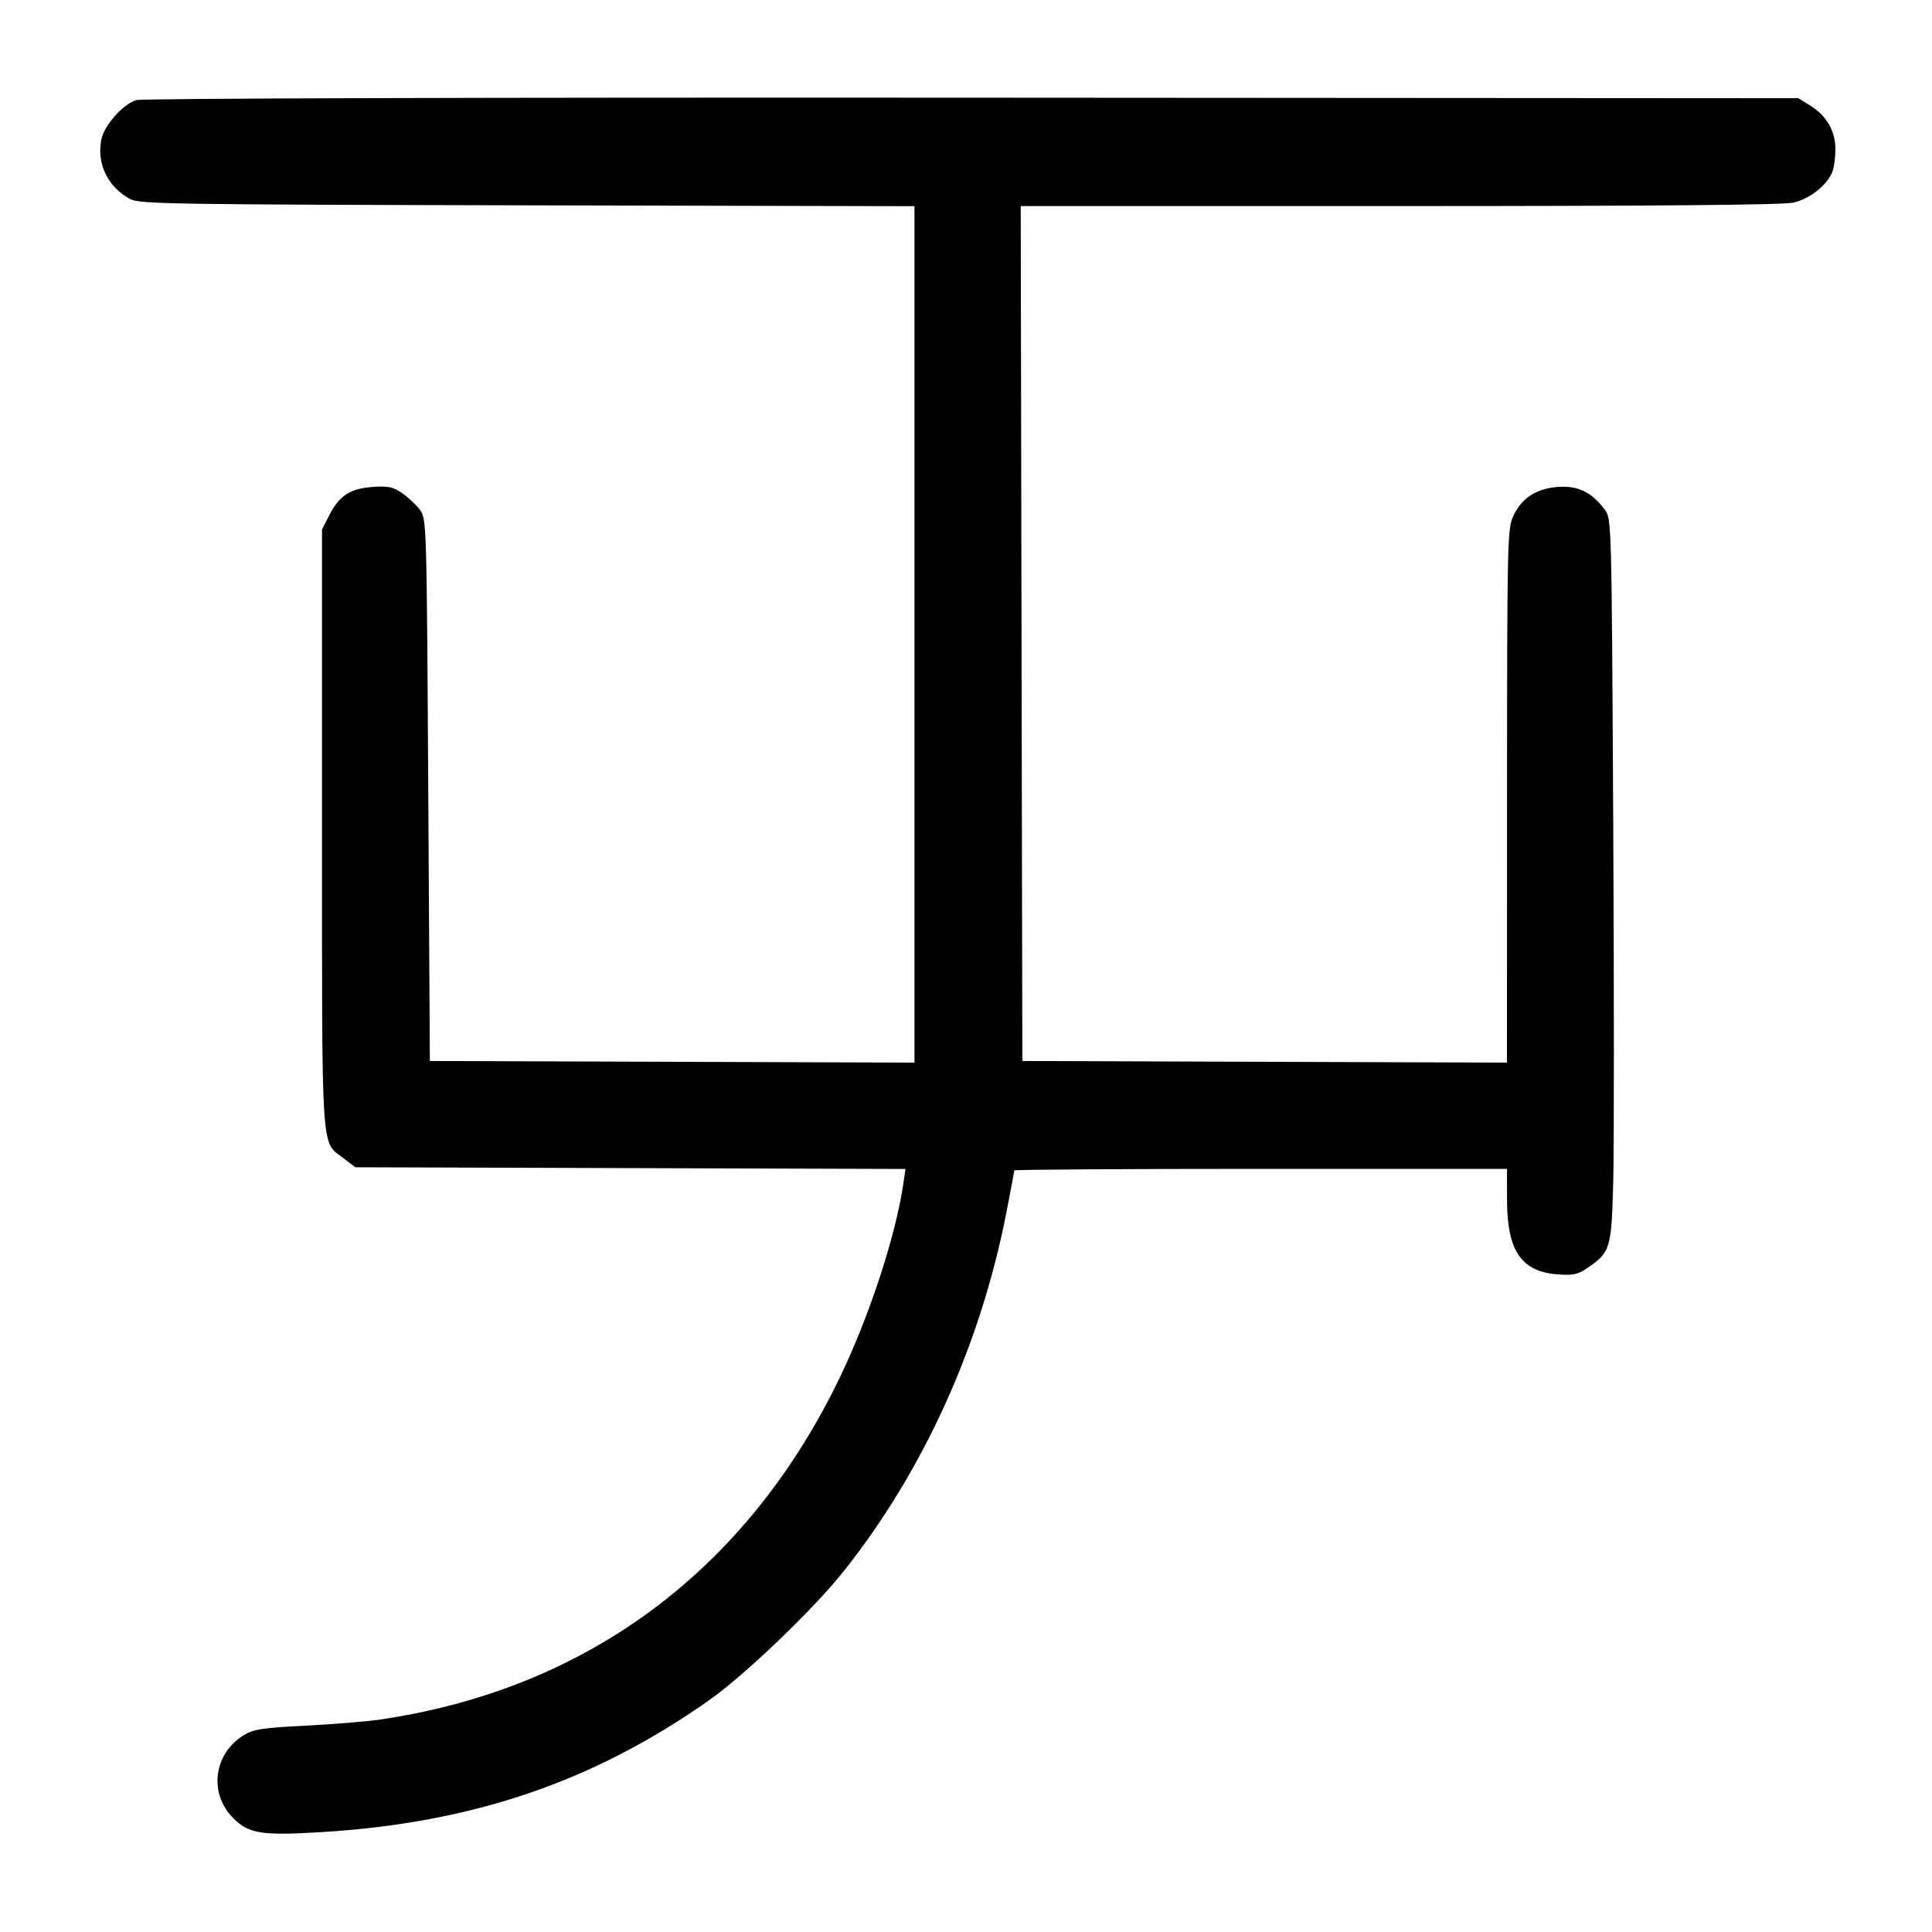
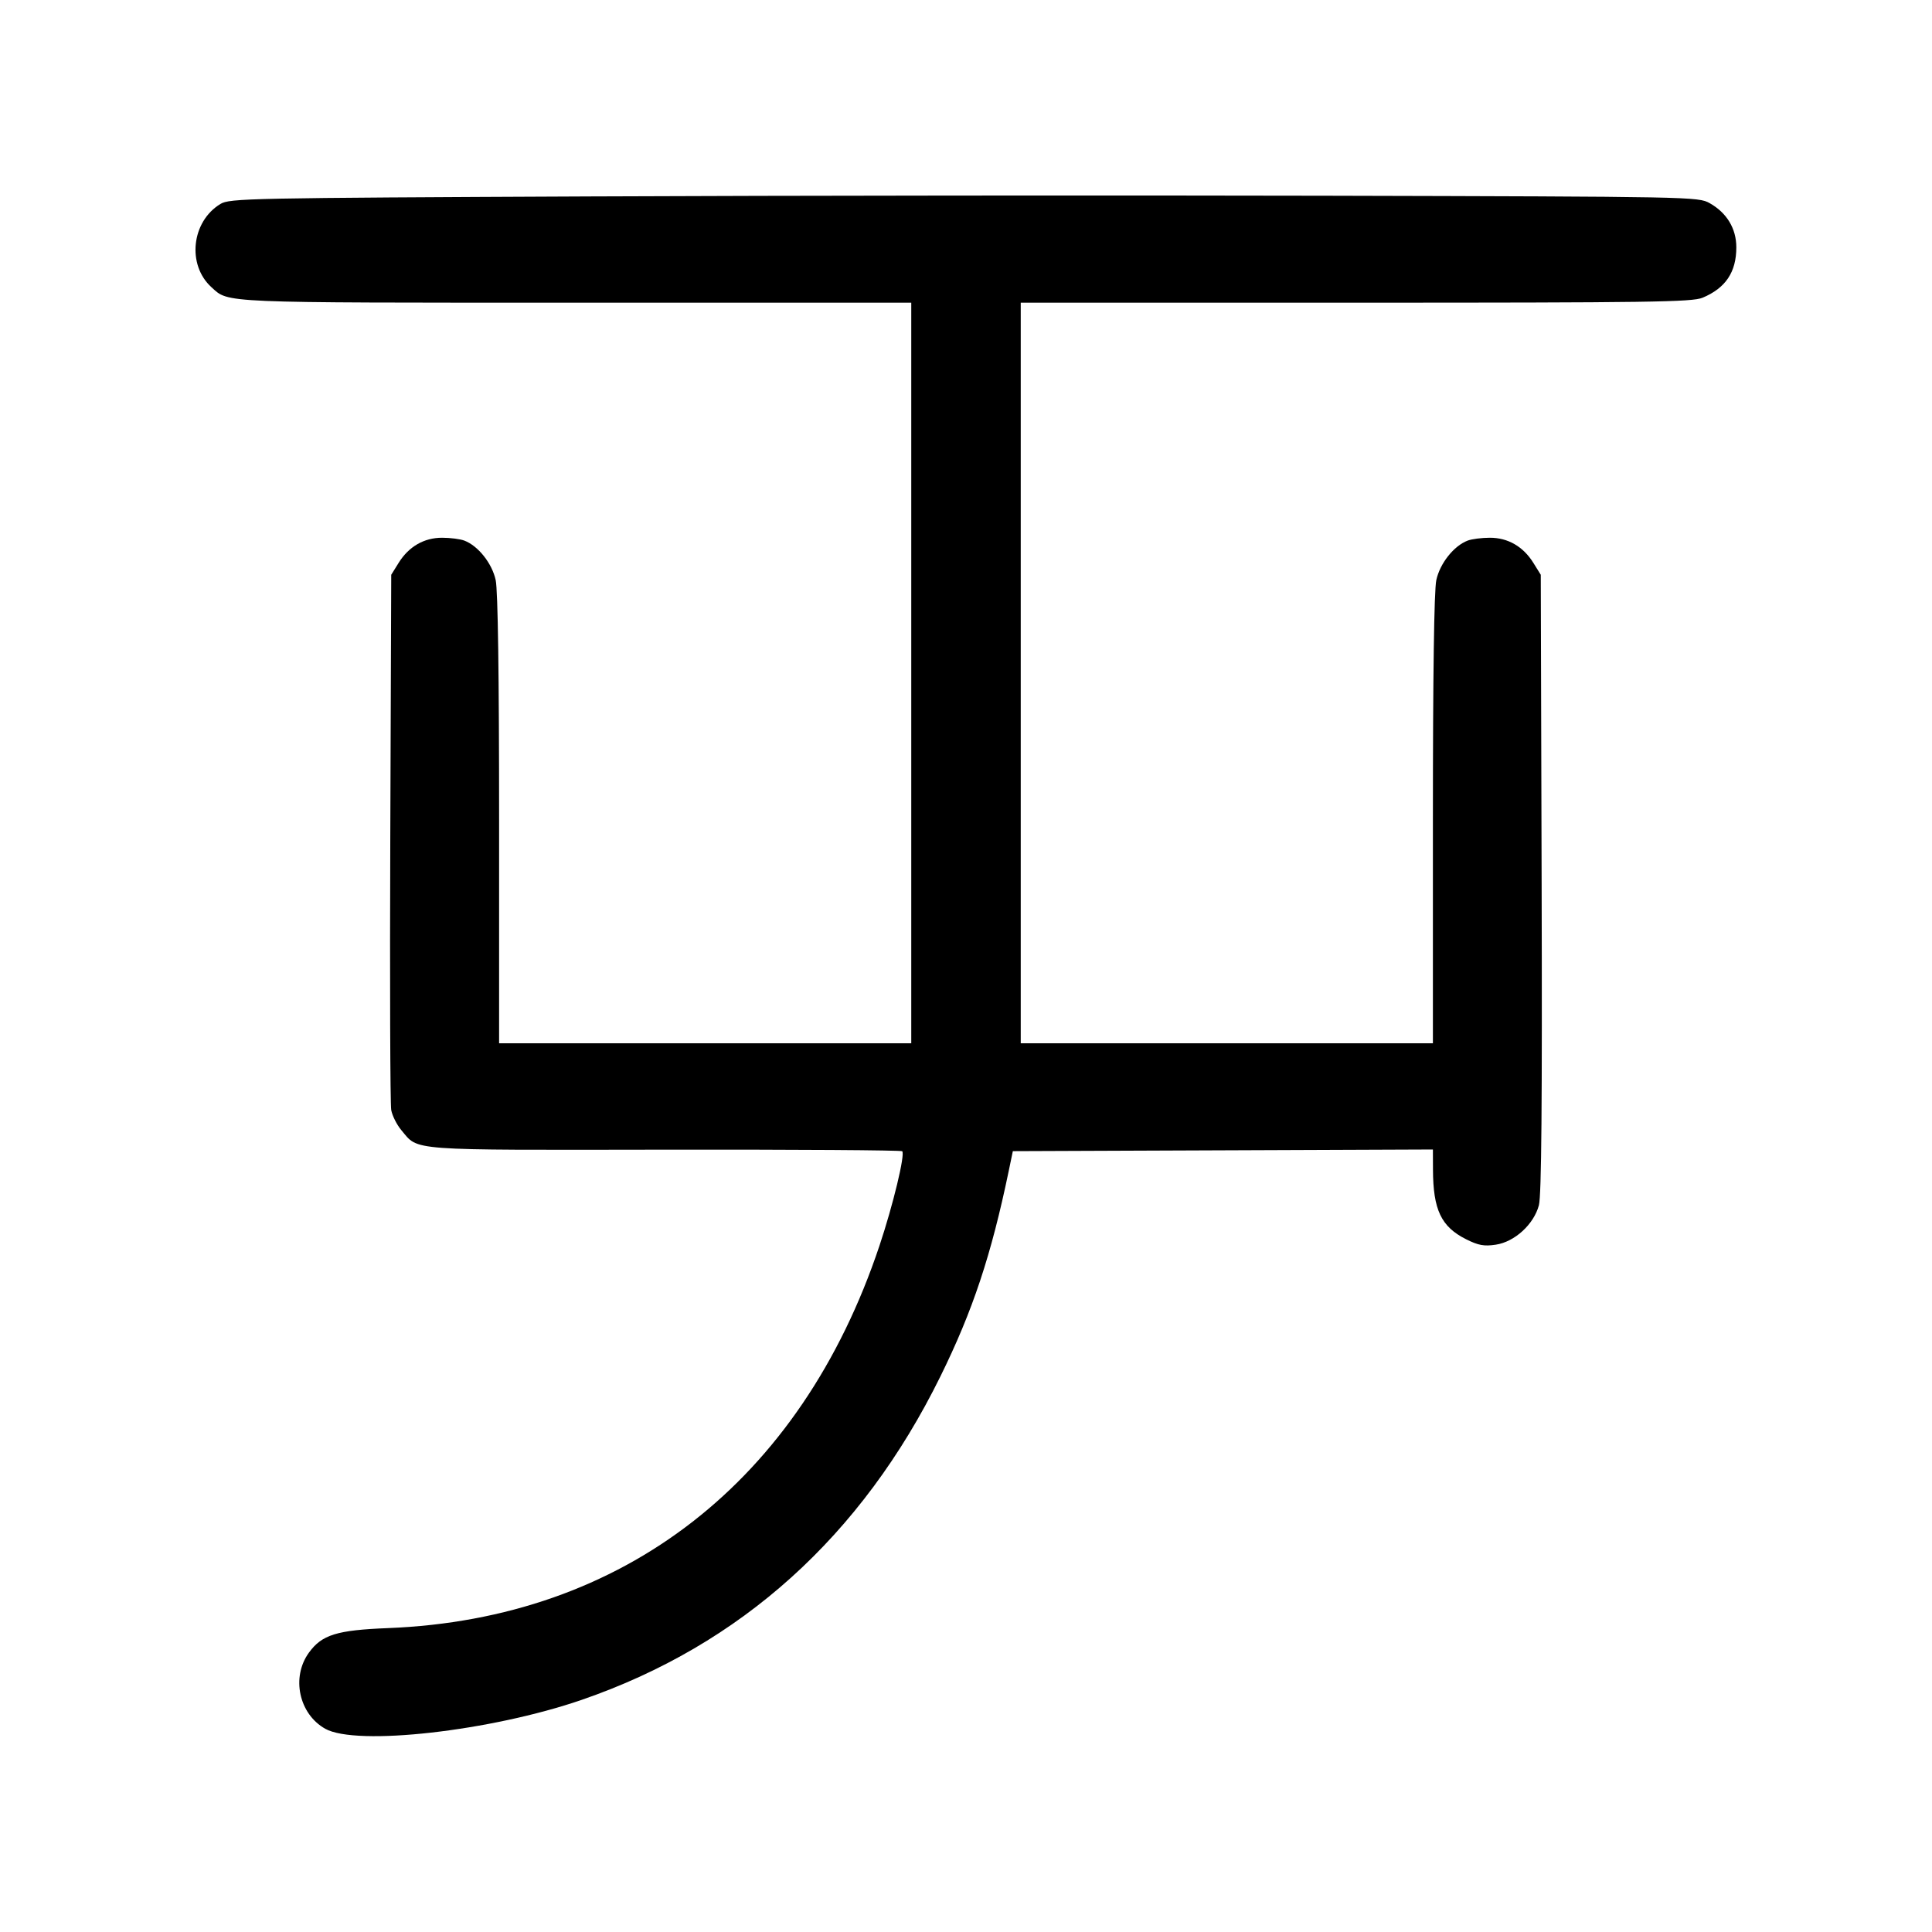
<svg xmlns="http://www.w3.org/2000/svg" width="1000" height="1000" viewBox="0 0 1000 1000" version="1.1" id="svg5">
-   <path d="M70.614 51.807 C 63.670 53.828,53.798 64.996,52.409 72.401 C 50.055 84.945,55.757 96.667,67.282 102.977 C 72.115 105.622,87.293 105.866,272.917 106.283 L 473.333 106.732 473.333 328.377 L 473.333 550.021 347.917 549.594 L 222.500 549.167 221.667 408.871 C 220.840 269.781,220.803 268.536,217.347 263.871 C 215.429 261.284,211.304 257.413,208.180 255.269 C 203.438 252.016,200.913 251.483,192.894 252.044 C 181.282 252.856,175.596 256.564,170.417 266.701 L 166.667 274.040 166.667 428.740 C 166.667 599.873,166.069 590.561,177.610 599.364 L 183.906 604.167 326.305 604.611 L 468.704 605.055 467.534 612.944 C 463.476 640.328,449.573 682.426,434.066 714.289 C 385.784 813.491,303.195 874.550,196.254 890.102 C 189.606 891.069,172.420 892.465,158.062 893.204 C 135.562 894.363,131.144 895.051,126.063 898.191 C 110.564 907.771,107.975 928.308,120.667 941.000 C 128.796 949.129,135.271 950.175,166.009 948.323 C 244.432 943.596,306.872 922.380,367.091 880.000 C 385.462 867.071,420.939 833.063,436.638 813.333 C 477.893 761.484,507.459 696.380,520.844 627.906 C 523.130 616.212,525.000 606.275,525.000 605.822 C 525.000 605.370,582.375 605.000,652.500 605.000 L 780.000 605.000 780.037 621.250 C 780.096 647.568,787.520 658.316,806.558 659.647 C 814.215 660.182,816.824 659.615,821.513 656.398 C 833.588 648.112,834.076 646.507,835.000 611.969 C 835.458 594.844,835.458 510.575,835.000 424.704 C 834.172 269.545,834.145 268.546,830.680 263.871 C 823.951 254.791,816.846 251.301,806.558 252.020 C 795.116 252.820,787.503 257.806,783.176 267.335 C 780.231 273.819,780.071 281.189,780.037 412.094 L 780.000 550.021 654.583 549.594 L 529.167 549.167 528.744 327.917 L 528.321 106.667 724.079 106.667 C 854.977 106.667,922.550 106.085,928.027 104.910 C 936.708 103.048,945.791 95.854,948.519 88.679 C 949.333 86.536,950.000 81.358,950.000 77.172 C 950.000 67.808,945.441 59.916,936.999 54.667 L 930.833 50.833 503.333 50.560 C 249.976 50.399,73.707 50.907,70.614 51.807 " stroke="none" fill-rule="evenodd" fill="#000000" />
+   <path d="M305.833 101.667 C 128.168 102.460,118.922 102.648,114.090 105.575 C 99.079 114.668,96.676 137.109,109.474 148.690 C 118.565 156.918,112.614 156.667,298.280 156.667 L 471.667 156.667 471.667 348.333 L 471.667 540.000 365.000 540.000 L 258.333 540.000 258.333 424.249 C 258.333 349.420,257.712 305.602,256.577 300.306 C 254.715 291.625,247.521 282.543,240.346 279.815 C 238.203 279.000,233.025 278.333,228.838 278.333 C 219.475 278.333,211.583 282.892,206.334 291.334 L 202.500 297.500 202.011 433.333 C 201.742 508.042,201.960 571.582,202.494 574.534 C 203.029 577.486,205.400 582.201,207.765 585.011 C 216.825 595.779,209.775 595.258,343.983 595.065 C 411.092 594.968,466.442 595.331,466.981 595.870 C 468.581 597.469,462.286 623.611,455.196 644.817 C 414.469 766.628,322.863 837.895,200.833 842.705 C 174.292 843.751,166.611 846.138,159.876 855.435 C 150.651 868.170,154.733 887.156,168.340 894.804 C 184.491 903.881,254.151 896.027,301.113 879.834 C 383.540 851.412,446.010 795.091,486.717 712.500 C 503.527 678.395,513.058 649.715,522.167 605.833 L 524.243 595.833 632.955 595.405 L 741.667 594.976 741.706 605.405 C 741.786 626.222,745.946 634.962,758.856 641.436 C 765.201 644.618,768.149 645.156,774.230 644.244 C 783.976 642.783,793.873 633.737,796.526 623.867 C 797.865 618.885,798.271 571.425,797.949 457.201 L 797.500 297.500 793.666 291.334 C 788.417 282.892,780.525 278.333,771.162 278.333 C 766.975 278.333,761.797 279.000,759.654 279.815 C 752.479 282.543,745.285 291.625,743.423 300.306 C 742.288 305.602,741.667 349.420,741.667 424.249 L 741.667 540.000 635.000 540.000 L 528.333 540.000 528.333 348.333 L 528.333 156.667 701.720 156.667 C 853.982 156.667,875.855 156.354,881.243 154.103 C 893.180 149.115,898.718 140.847,898.718 128.011 C 898.718 118.298,893.791 110.141,884.908 105.149 C 879.018 101.838,875.939 101.779,685.713 101.310 C 579.446 101.048,408.500 101.208,305.833 101.667 " stroke="none" fill-rule="evenodd" fill="#000000" />
</svg>
